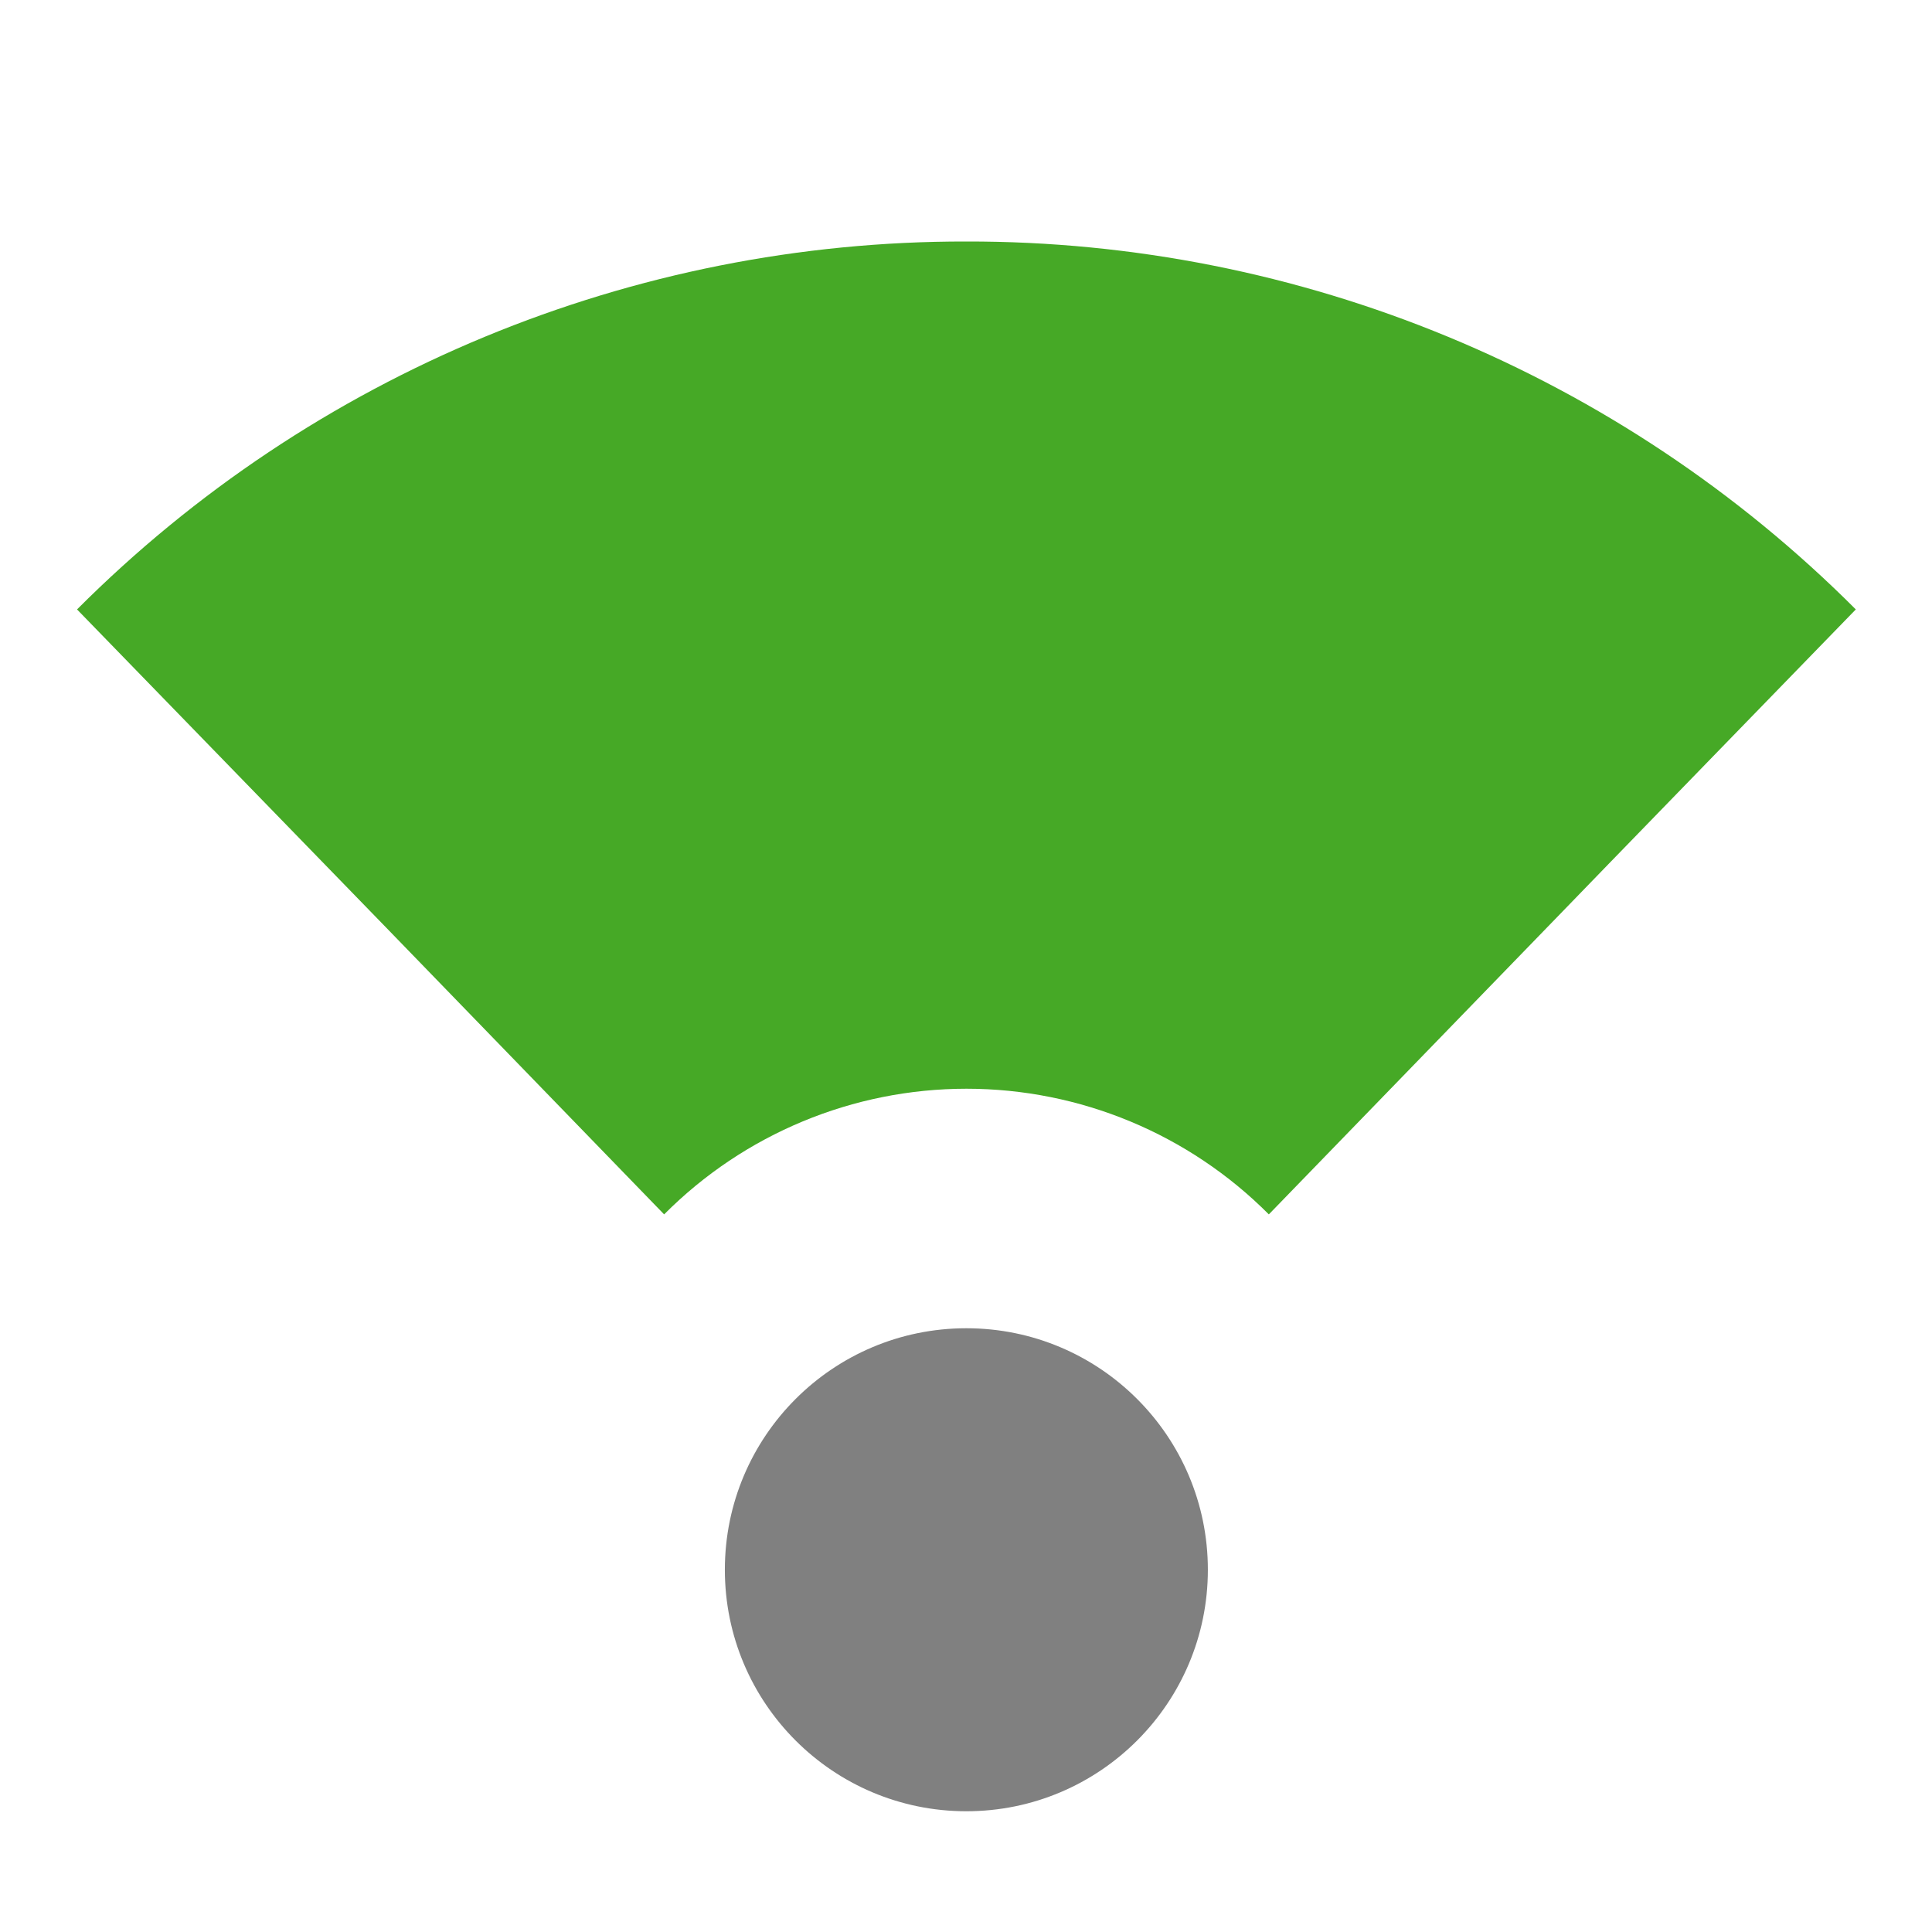
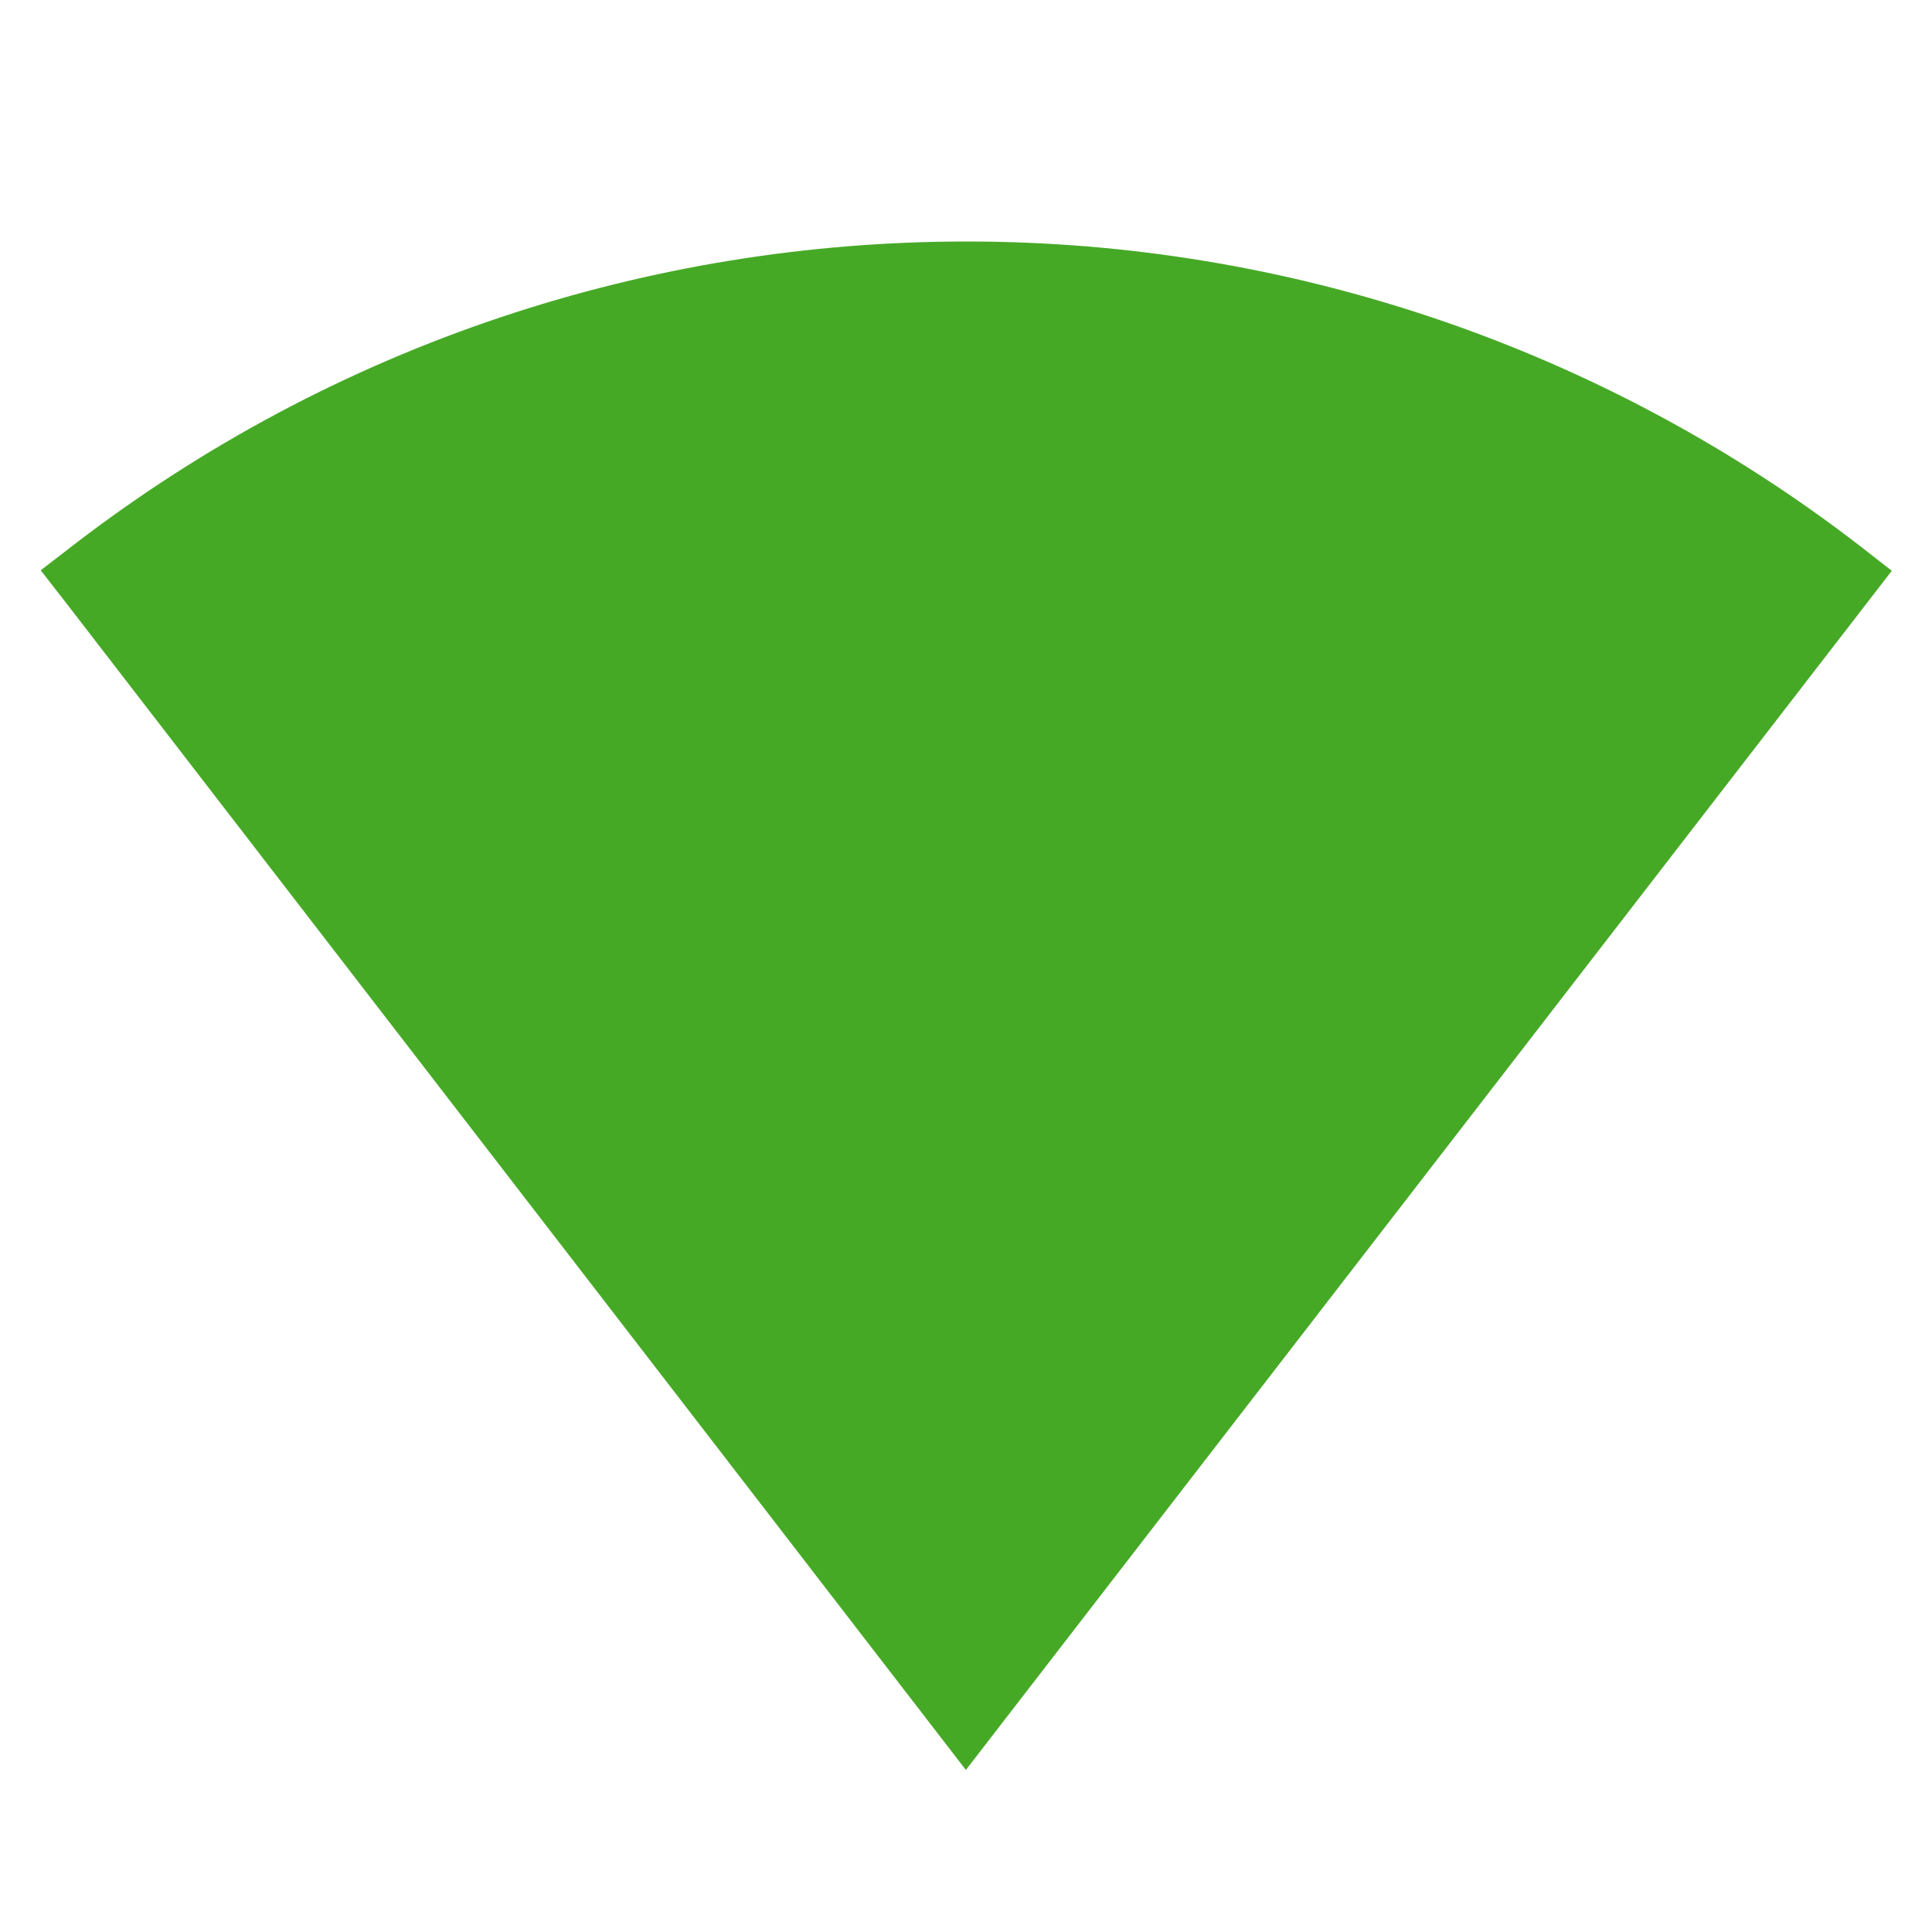
<svg xmlns="http://www.w3.org/2000/svg" height="16" width="16">
-   <g color="#000">
-     <path d="M8.003 2A10.382 10.382 0 0 0 .638 5.047L3.2 7.684 5.5 10.057a3.533 3.533 0 0 1 5.008 0l2.43-2.506c0-.002 2.431-2.504 2.431-2.504A10.382 10.382 0 0 0 8.003 2z" style="marker:none" overflow="visible" fill="#46a926" />
-     <path d="M8.003 11a2 2 0 1 0 0 4 2 2 0 0 0 0-4z" style="marker:none" overflow="visible" fill="gray" />
+   <g transform="translate(-1133 267)">
+     <path class="success" color="#000" d="M1141.003-265c-2.61 0-5.22.838-7.4 2.518l-.266.205.205.263 7.457 9.672 7.668-9.931-.264-.206a12.105 12.105 0 0 0-7.4-2.521z" fill="#46a926" font-family="sans-serif" font-weight="400" overflow="visible" style="line-height:normal;font-variant-ligatures:none;font-variant-position:normal;font-variant-caps:normal;font-variant-numeric:normal;font-variant-alternates:normal;font-feature-settings:normal;text-indent:0;text-align:start;text-decoration-line:none;text-decoration-style:solid;text-decoration-color:#000;text-transform:none;shape-padding:0;isolation:auto;mix-blend-mode:normal;marker:none" white-space="normal" />
  </g>
</svg>
